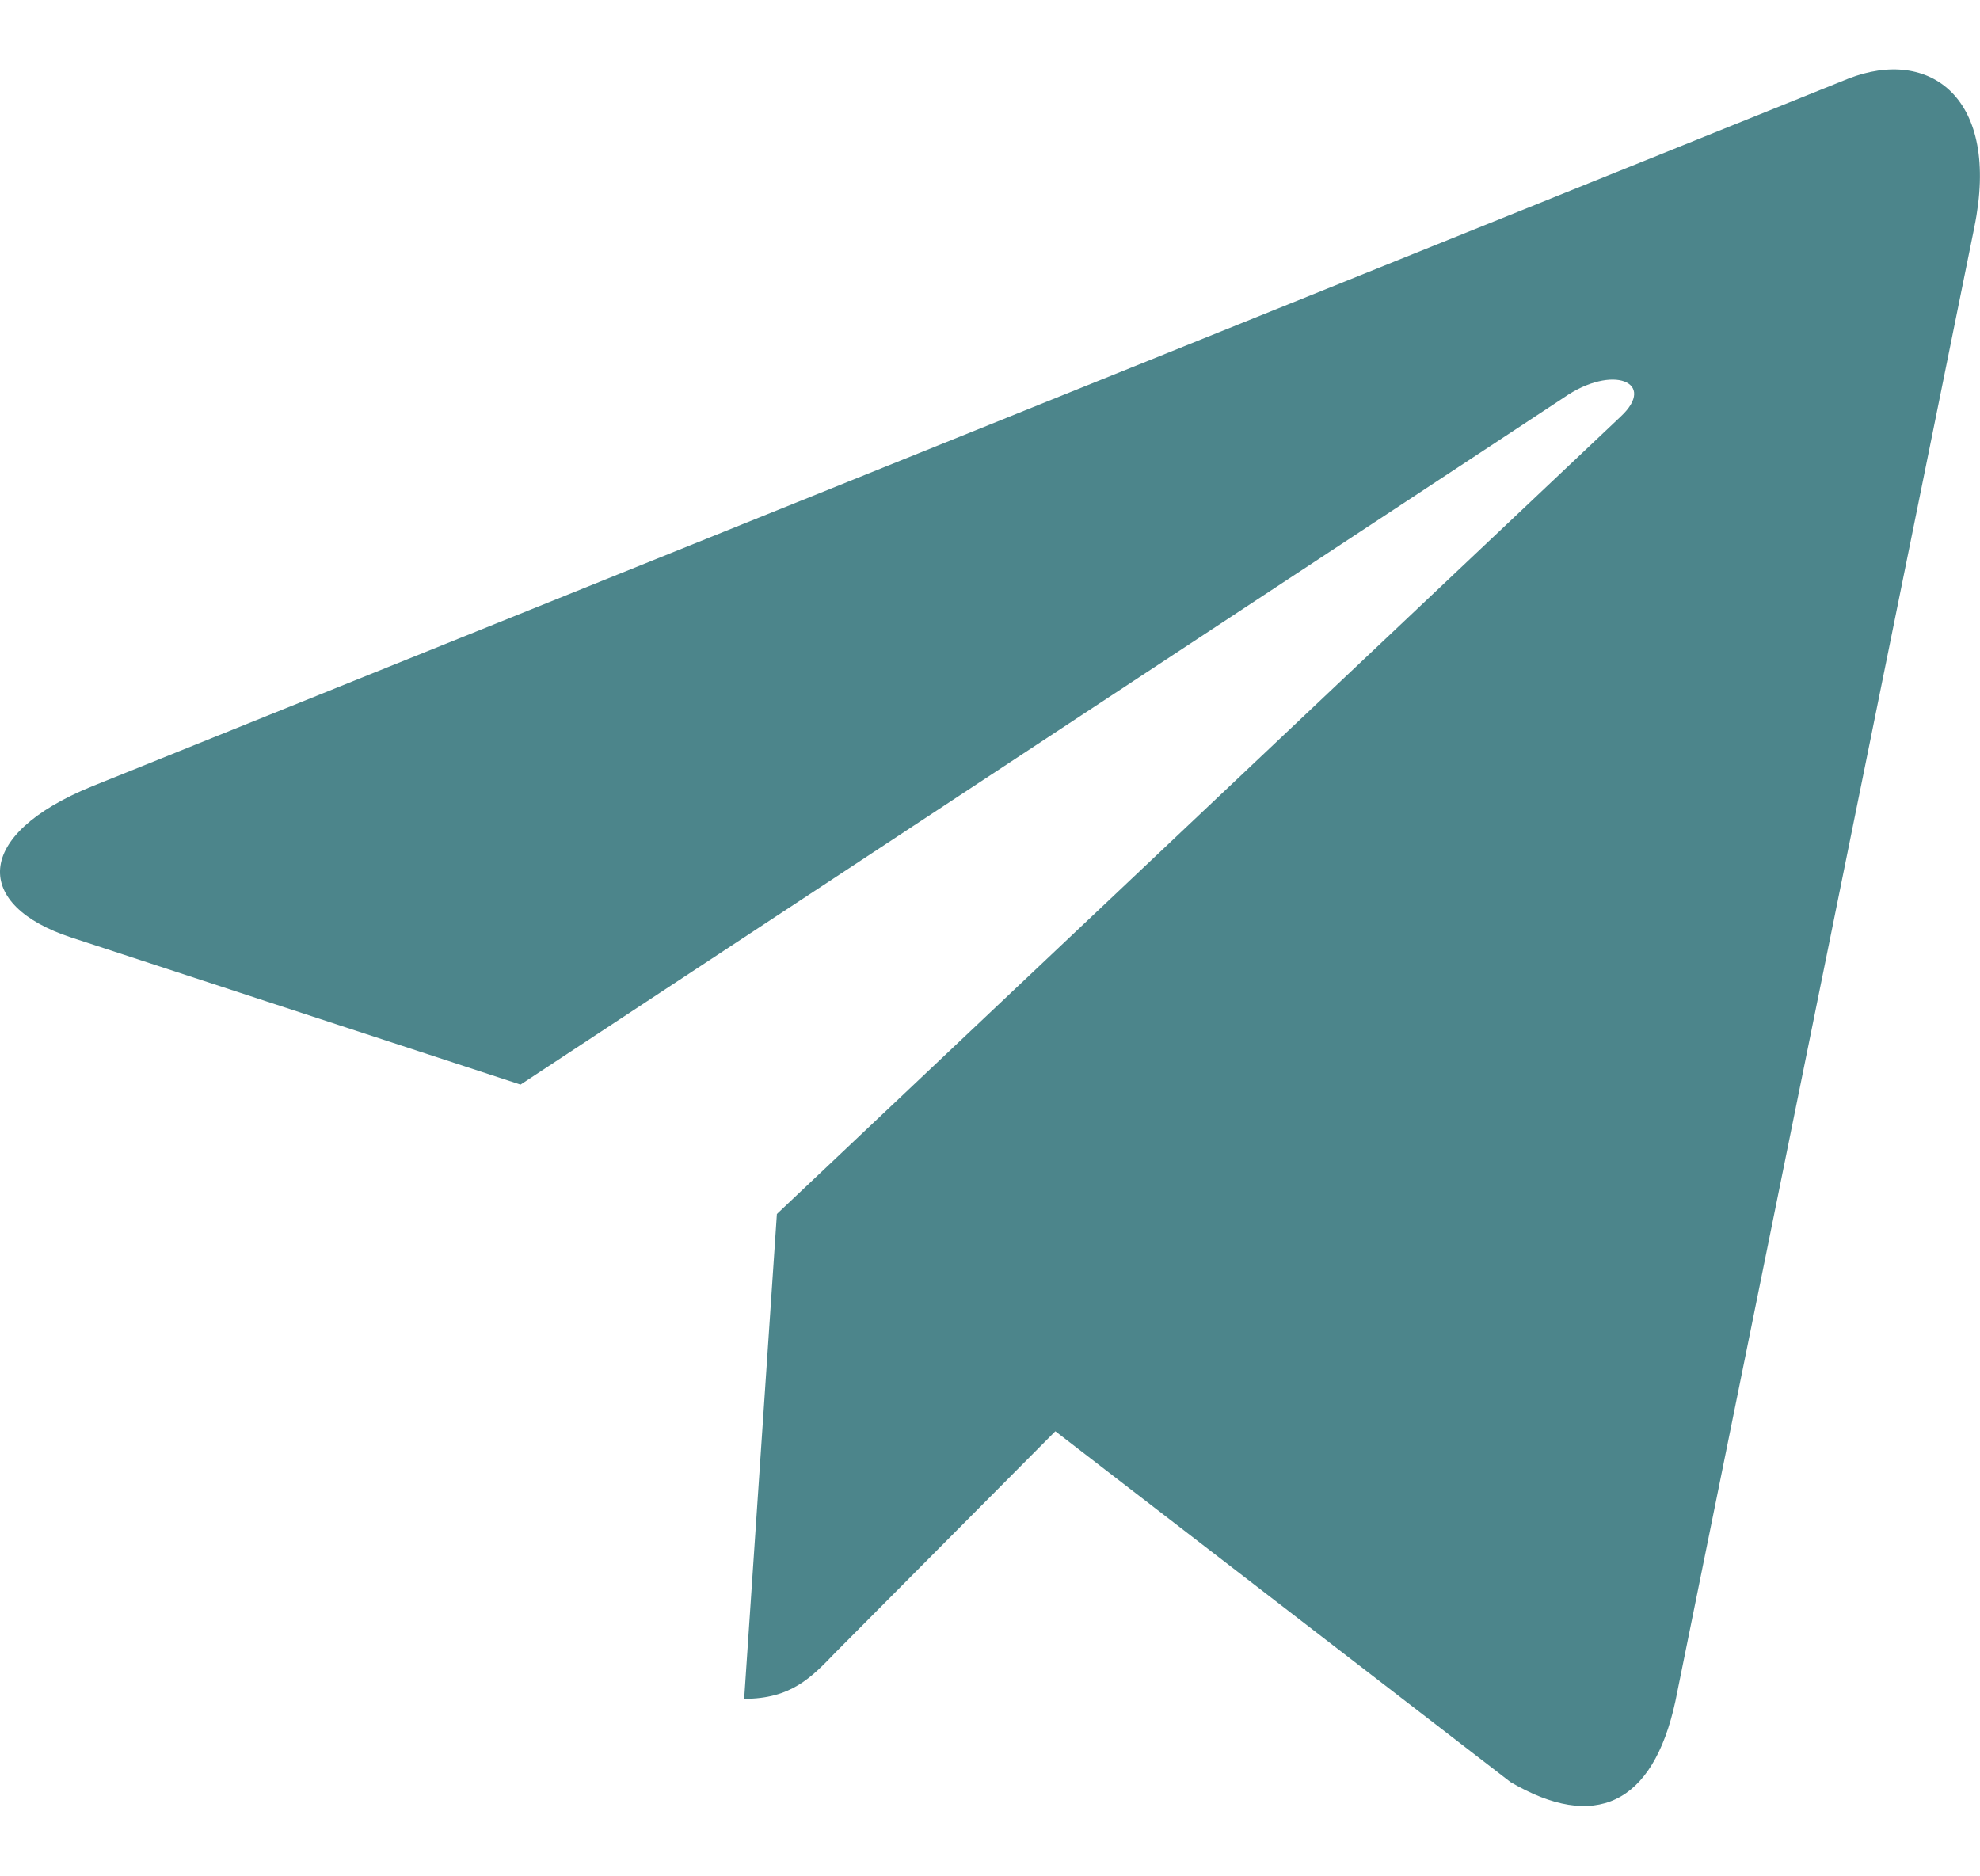
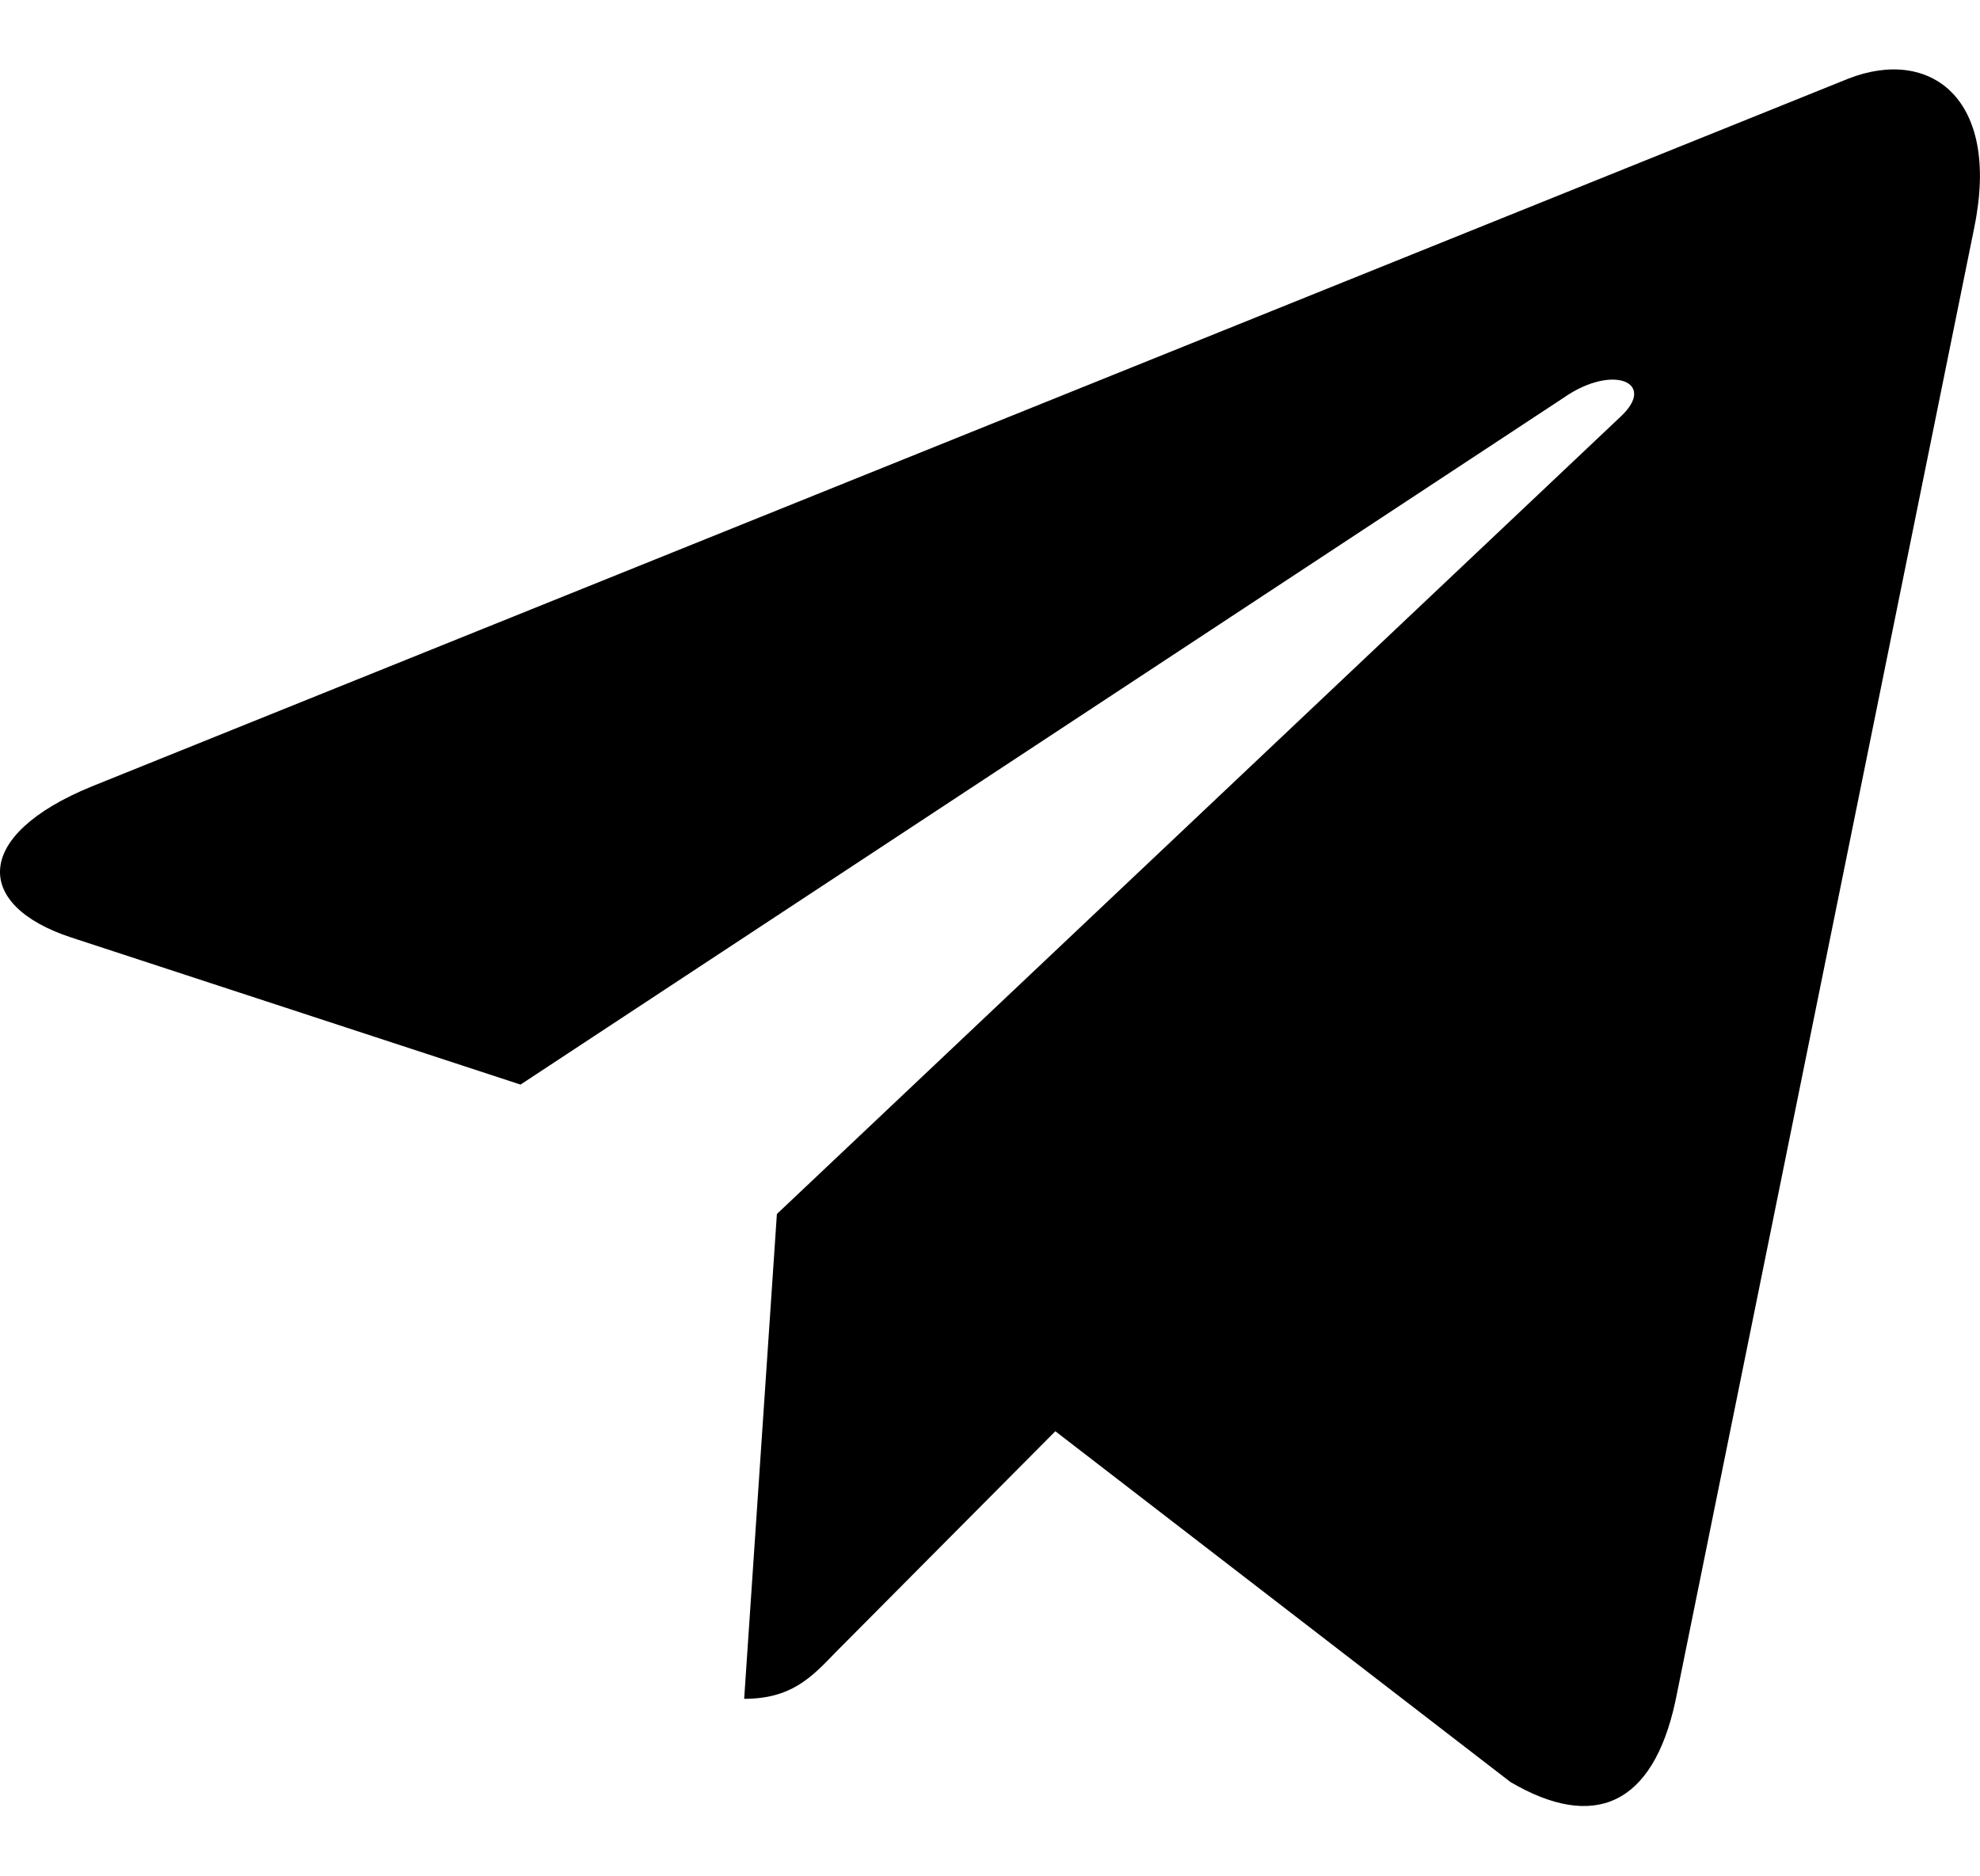
- <svg xmlns="http://www.w3.org/2000/svg" width="19" height="18" viewBox="0 0 19 18" fill="none">
-   <path d="M7.455 11.651L7.141 16.304C7.591 16.304 7.785 16.101 8.019 15.857L10.127 13.736L14.495 17.103C15.297 17.573 15.861 17.326 16.077 16.327L18.945 2.184L18.945 2.183C19.2 0.937 18.517 0.449 17.736 0.755L0.882 7.547C-0.268 8.017 -0.251 8.692 0.686 8.998L4.995 10.409L15.005 3.817C15.476 3.488 15.904 3.67 15.552 3.998L7.455 11.651Z" fill="#4C858B" />
+ <svg xmlns="http://www.w3.org/2000/svg" width="19" height="18" viewBox="0 0 19 18">
+   <path d="M7.455 11.651L7.141 16.304C7.591 16.304 7.785 16.101 8.019 15.857L10.127 13.736L14.495 17.103C15.297 17.573 15.861 17.326 16.077 16.327L18.945 2.184L18.945 2.183C19.2 0.937 18.517 0.449 17.736 0.755L0.882 7.547C-0.268 8.017 -0.251 8.692 0.686 8.998L4.995 10.409L15.005 3.817C15.476 3.488 15.904 3.67 15.552 3.998L7.455 11.651Z" />
</svg>
